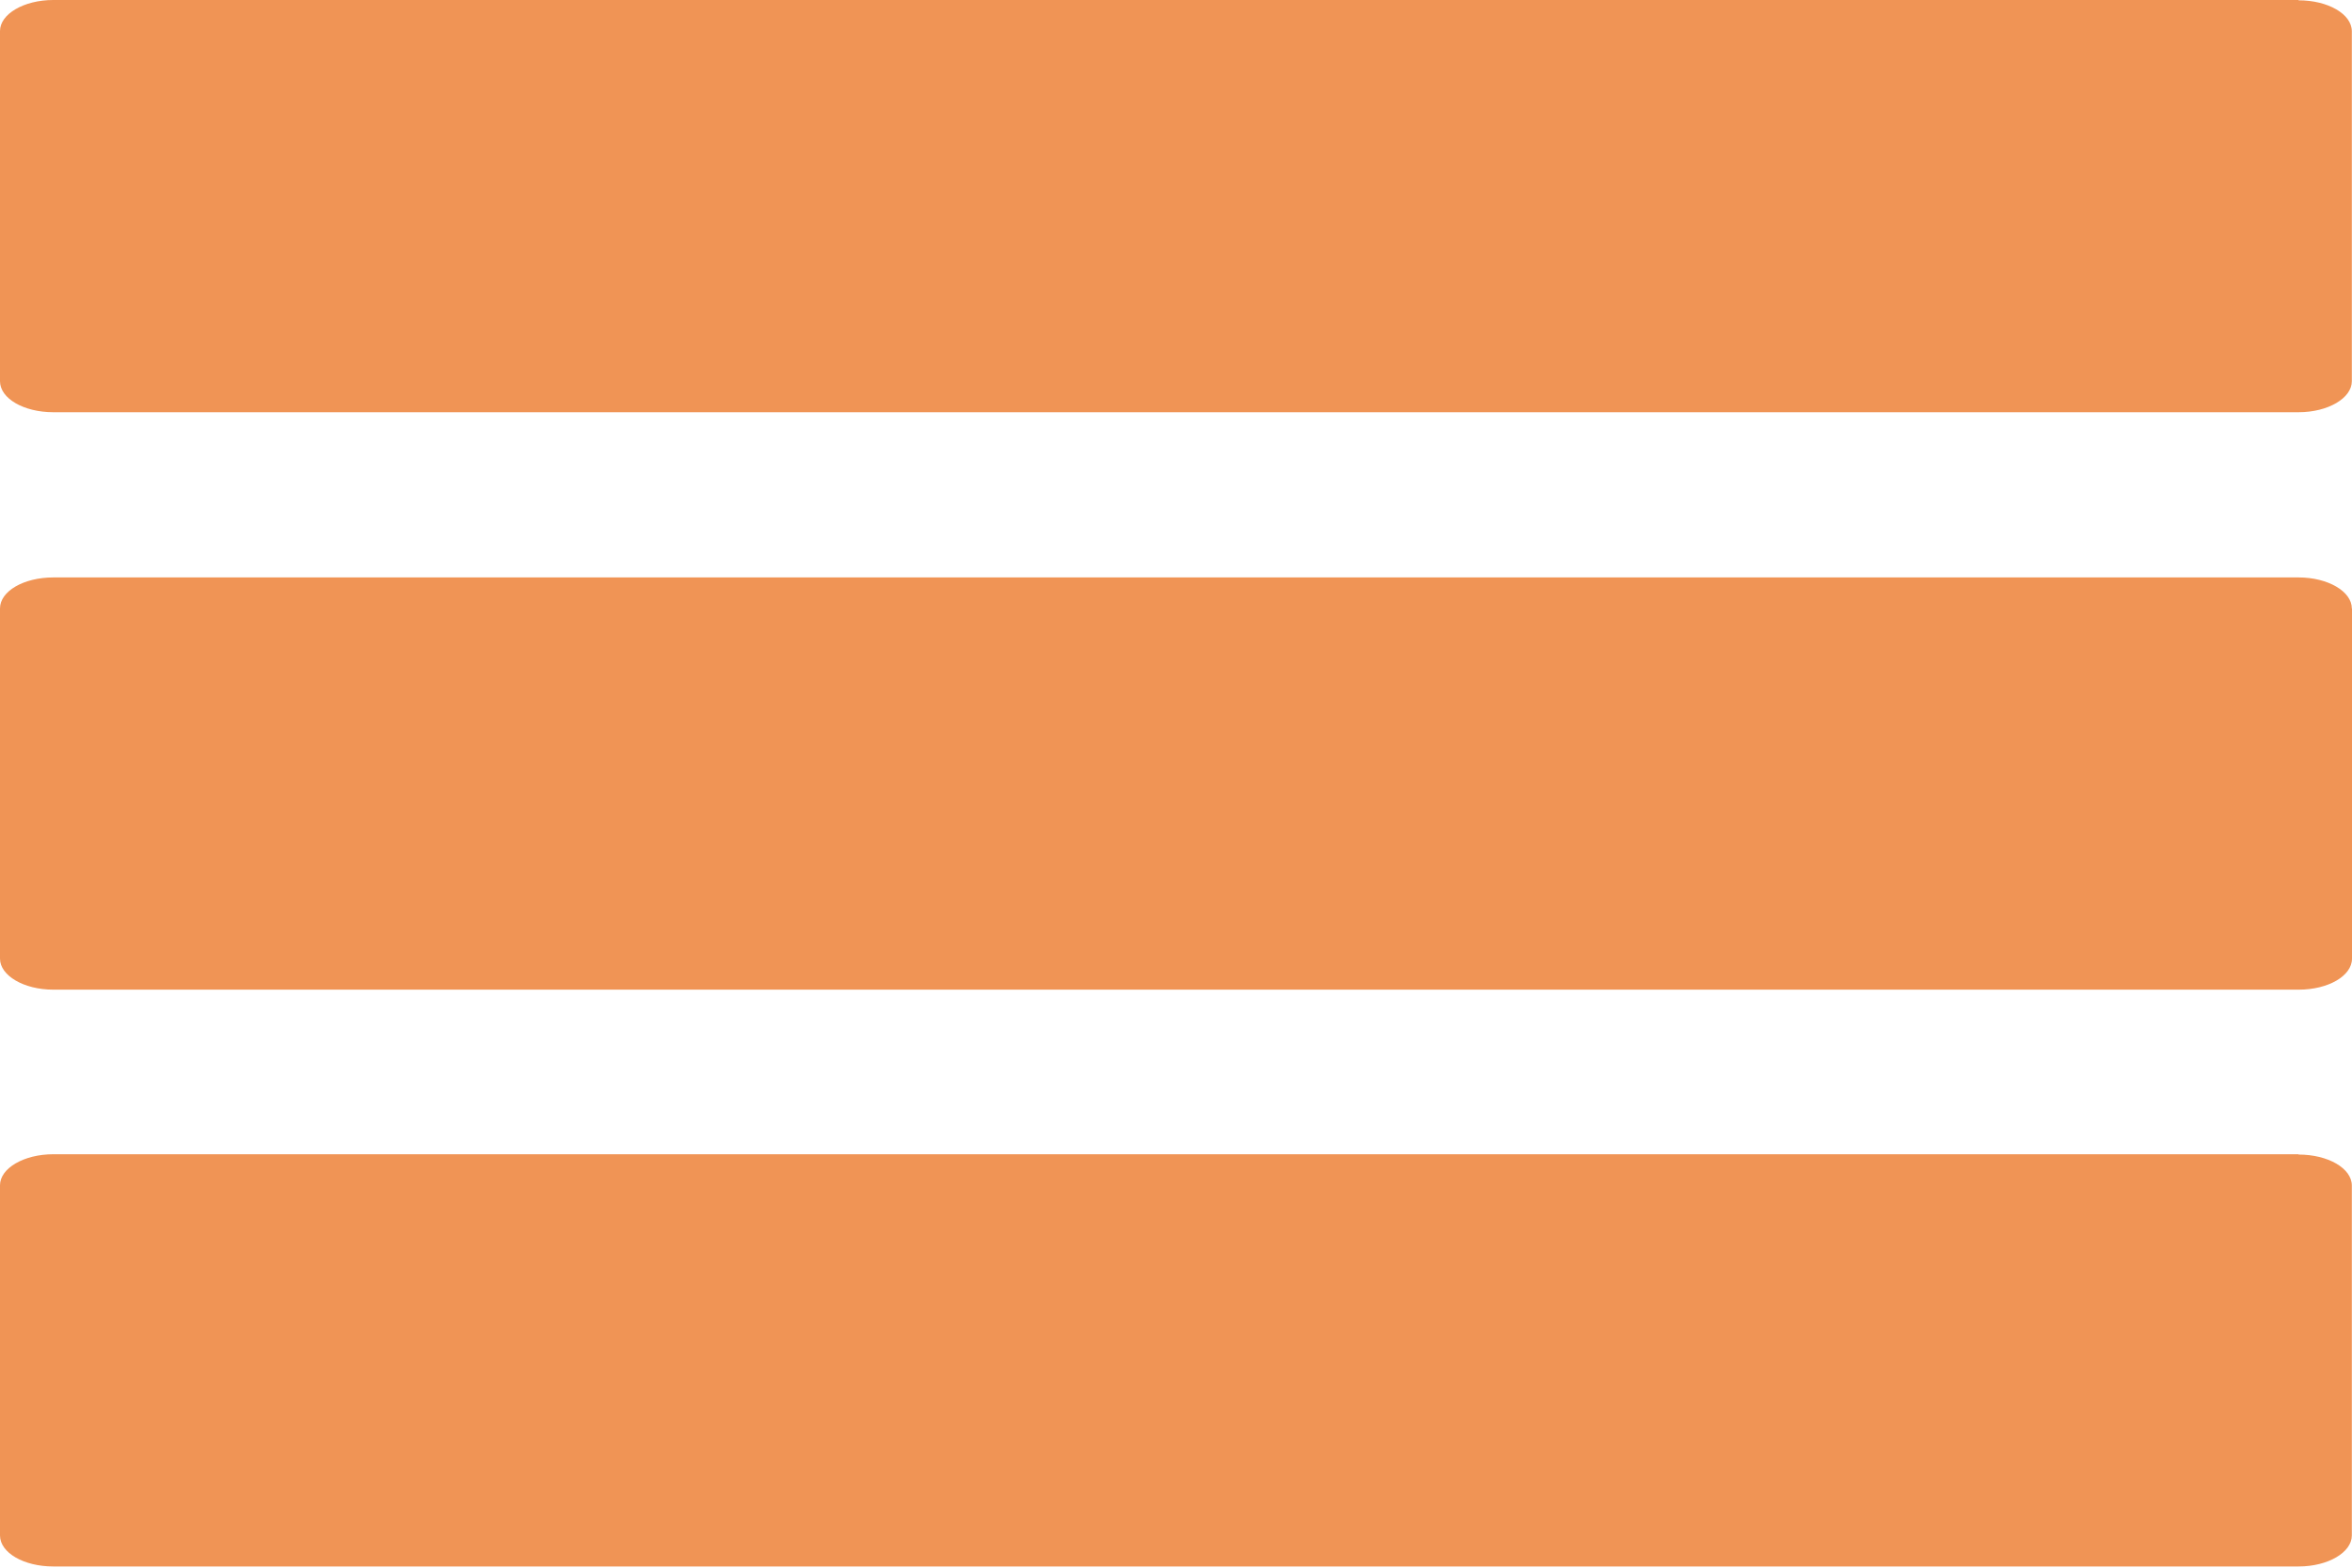
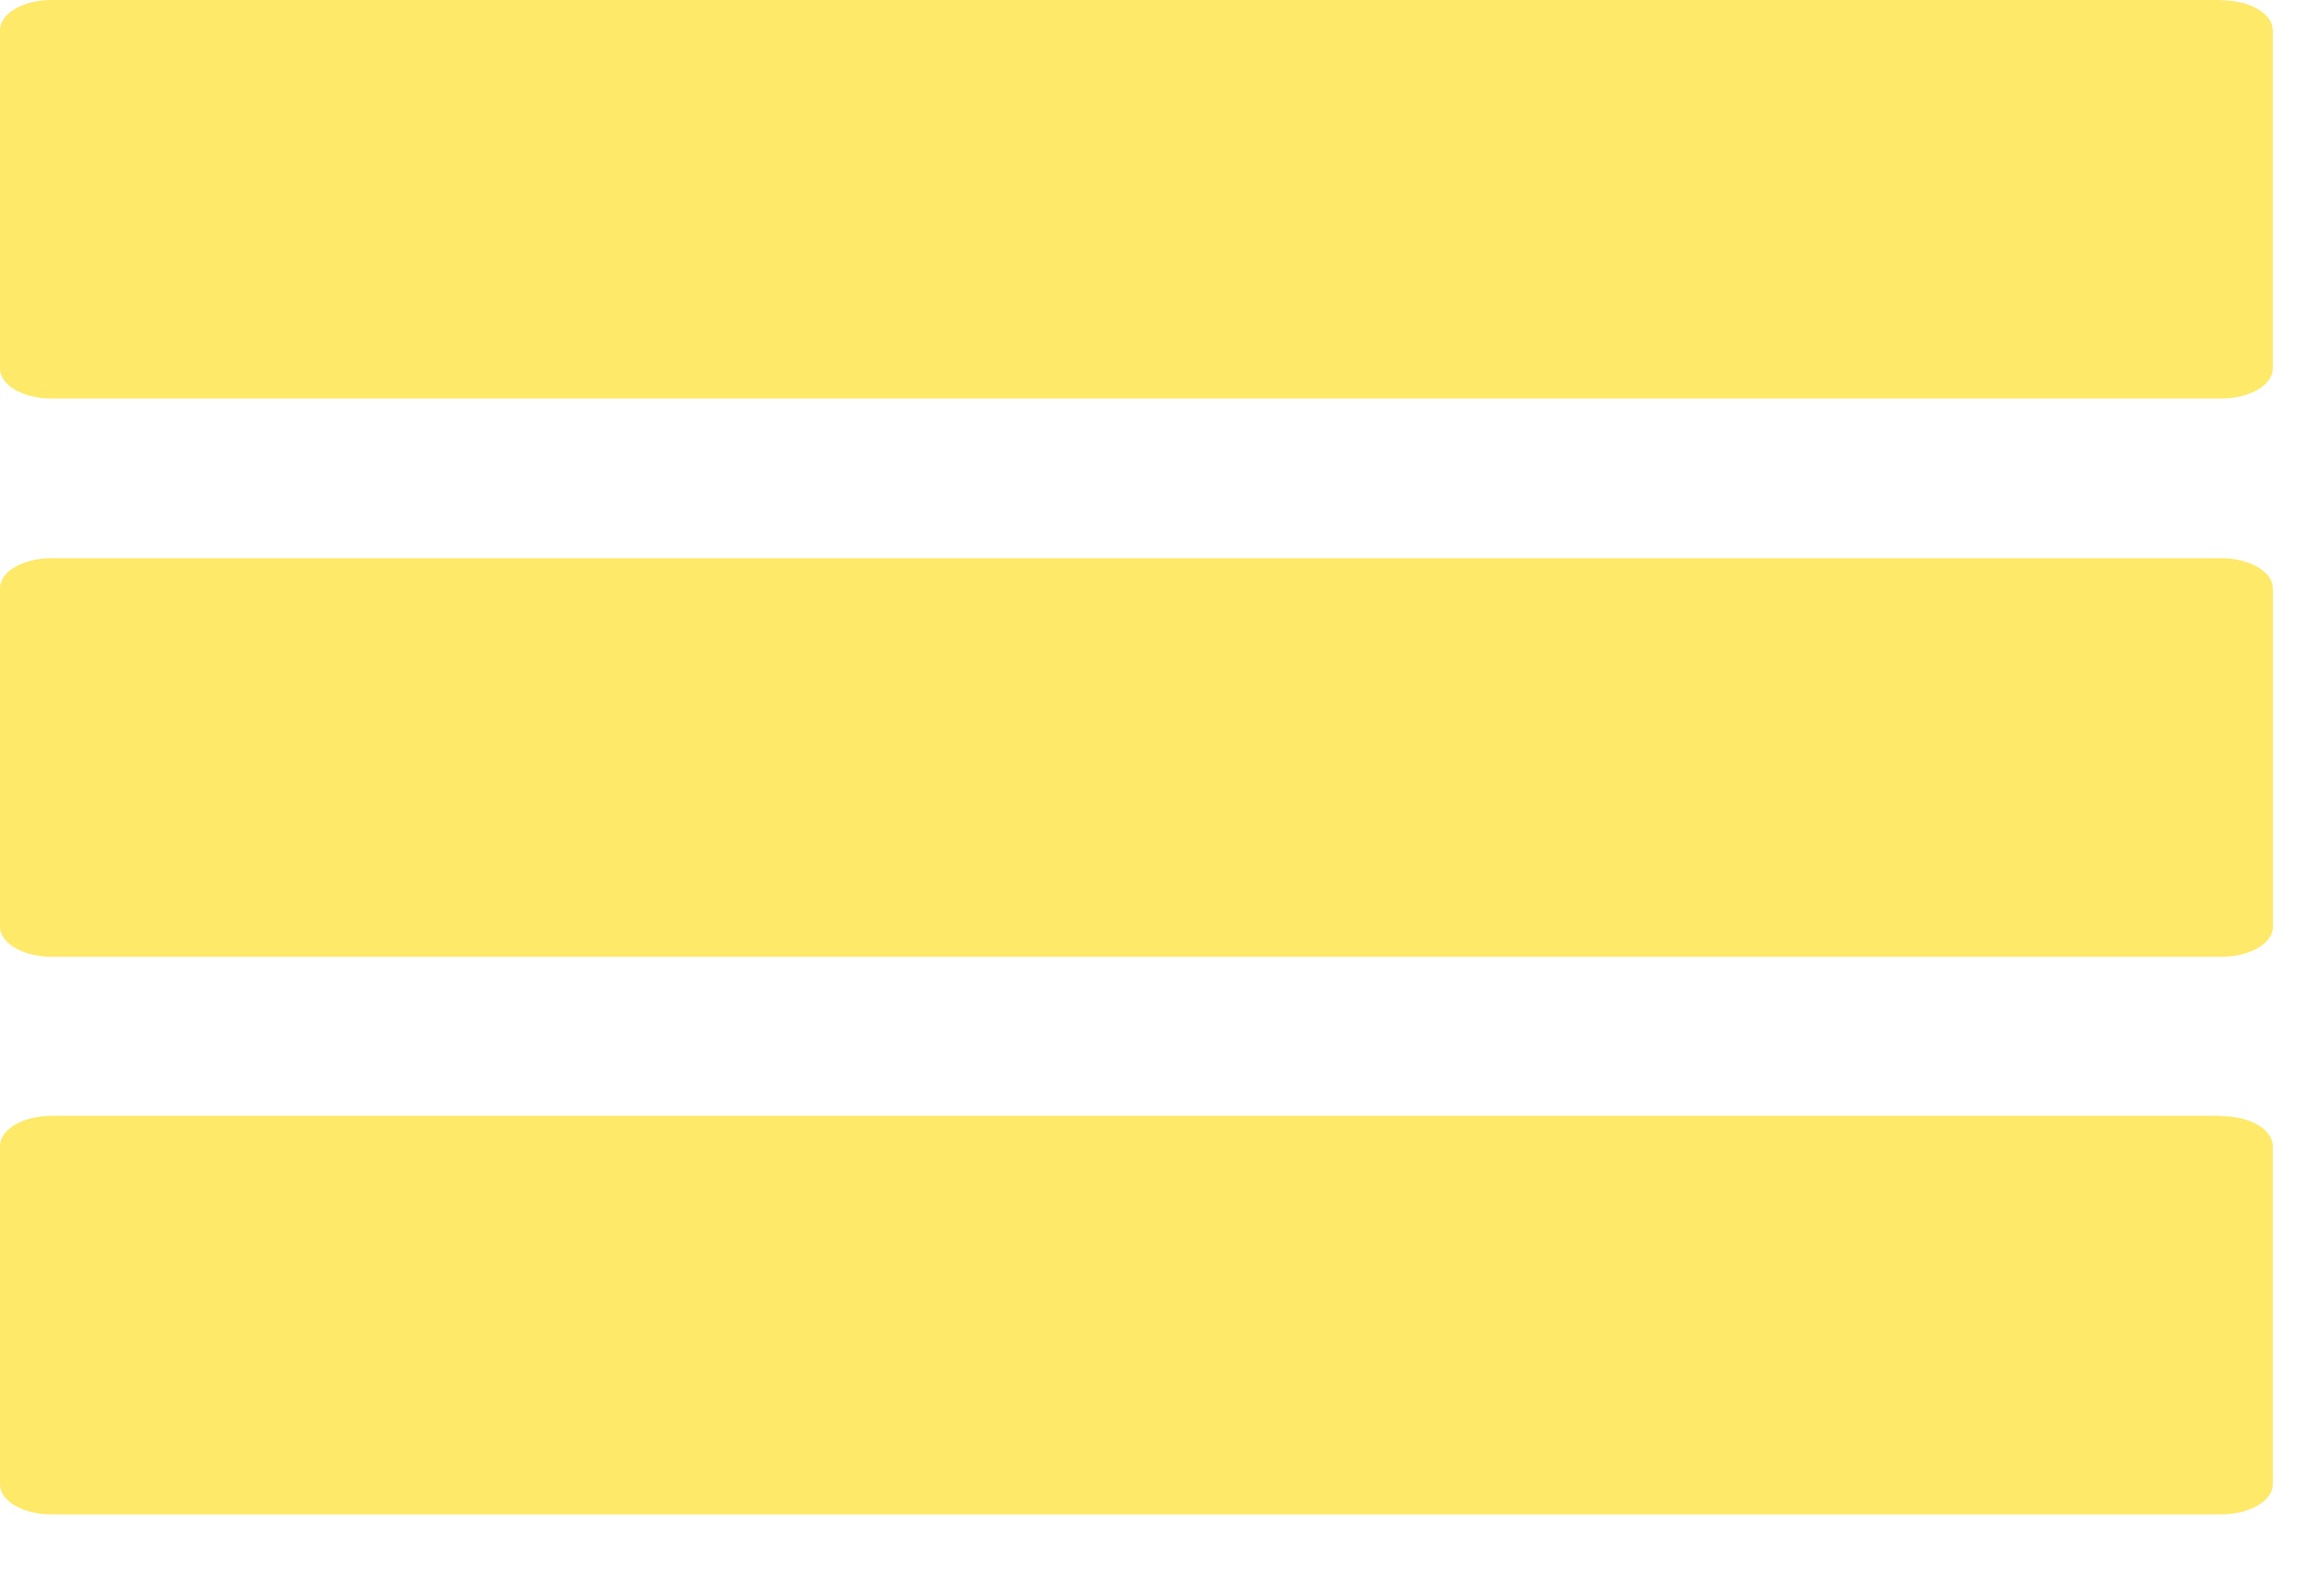
- <svg xmlns="http://www.w3.org/2000/svg" width="30.319" height="20.205" viewBox="0 0 30.319 20.205">
-   <path id="noun-level-4380898" d="M365.489,86.615V91.13c0,.223-.307.4-.687.4H335.857c-.379,0-.687-.181-.687-.4V86.615c0-.223.307-.4.687-.4H364.8c.379,0,.687.181.687.4ZM364.8,78.77H335.857c-.379,0-.687.181-.687.4v4.515c0,.223.307.4.687.4H364.8c.379,0,.687-.181.687-.4V79.174c0-.223-.307-.4-.687-.4Zm0,14.882H335.857c-.379,0-.687.181-.687.4v4.515c0,.223.307.4.687.4H364.8c.379,0,.687-.181.687-.4V94.056c0-.223-.307-.4-.687-.4Z" transform="translate(-335.17 -78.77)" fill="#f09455" />
+ <svg xmlns="http://www.w3.org/2000/svg" width="31" height="21" viewBox="0 0 31 21" fill="none">
+   <path d="M30.319 7.845V12.36C30.319 12.583 30.012 12.76 29.632 12.76H0.687C0.308 12.76 0 12.579 0 12.36V7.845C0 7.622 0.307 7.445 0.687 7.445H29.63C30.009 7.445 30.317 7.626 30.317 7.845H30.319ZM29.63 0H0.687C0.308 0 0 0.181 0 0.4V4.915C0 5.138 0.307 5.315 0.687 5.315H29.63C30.009 5.315 30.317 5.134 30.317 4.915V0.404C30.317 0.181 30.01 0.004 29.63 0.004V0ZM29.63 14.882H0.687C0.308 14.882 0 15.063 0 15.282V19.797C0 20.02 0.307 20.197 0.687 20.197H29.63C30.009 20.197 30.317 20.016 30.317 19.797V15.286C30.317 15.063 30.01 14.886 29.63 14.886V14.882Z" fill="#FEE969" />
</svg>
